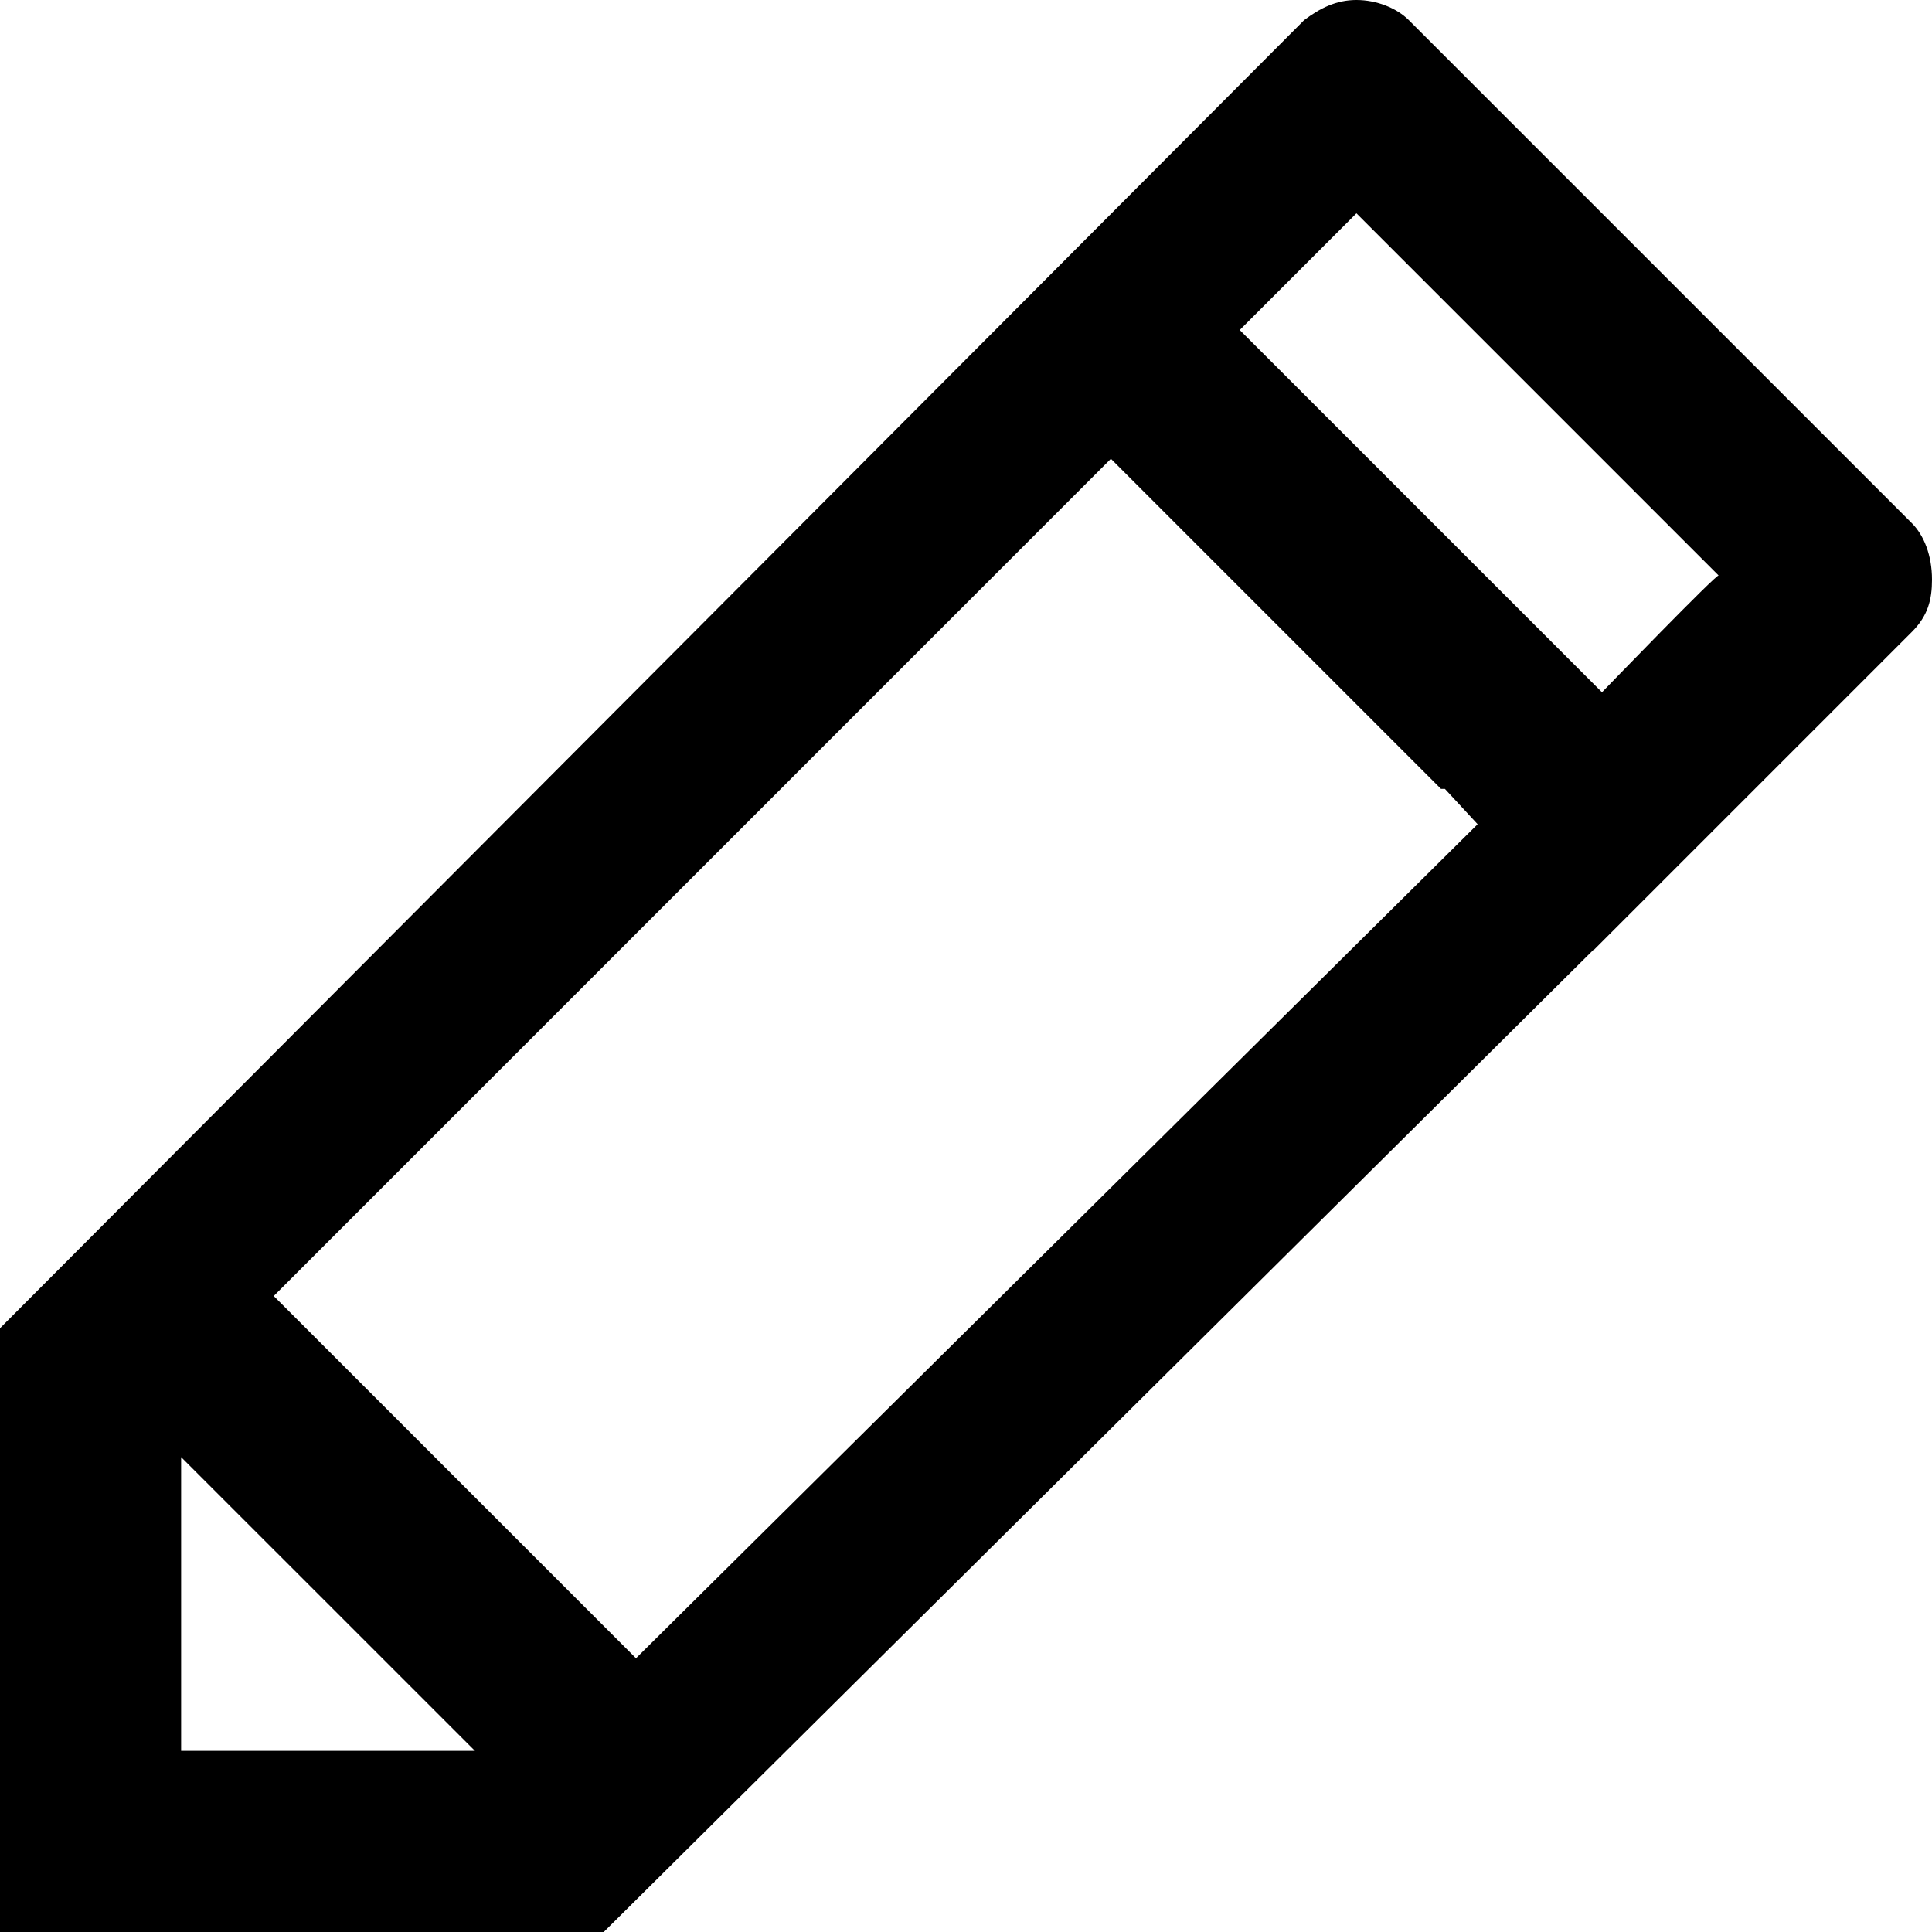
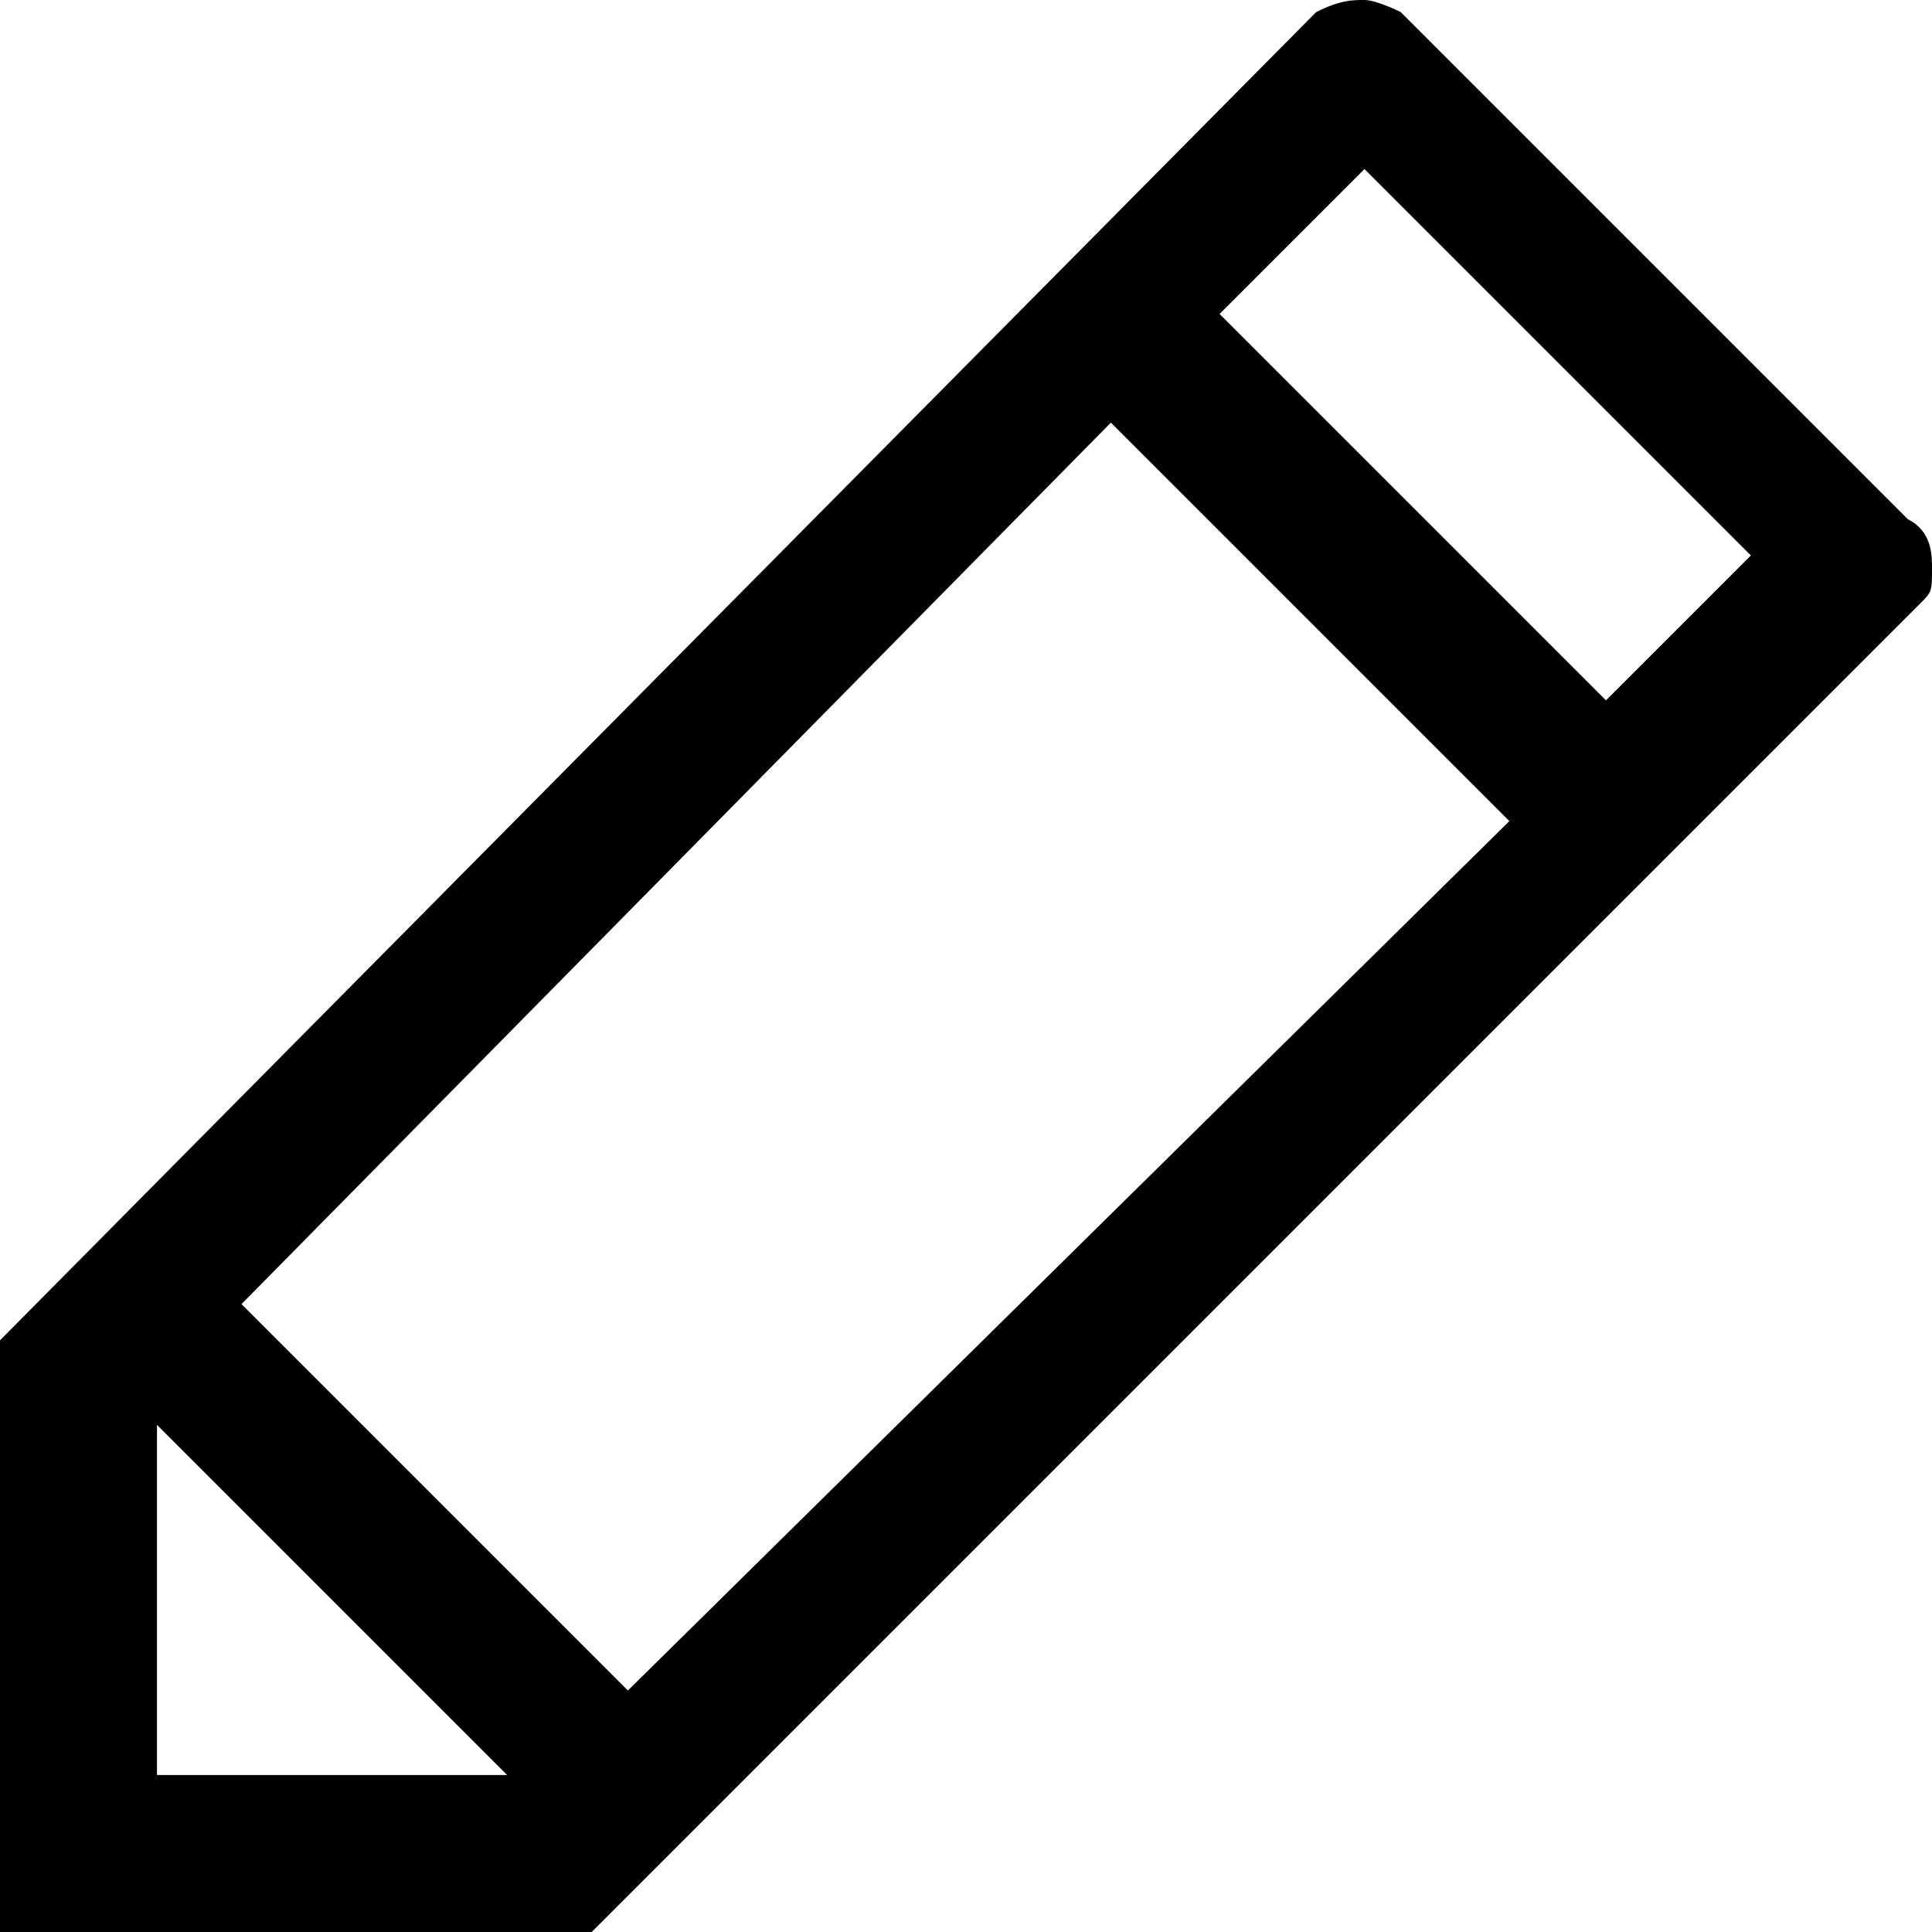
- <svg xmlns="http://www.w3.org/2000/svg" version="1.1" id="图层_1" x="0px" y="0px" width="32px" height="32px" viewBox="0 0 32 32" enable-background="new 0 0 32 32" xml:space="preserve">
-   <path d="M31.667,8.666l-8.333-8.333C23.134,0.133,22.801,0,22.467,0c-0.333,0-0.6,0.133-0.866,0.333L0,22v10h10l16.433-16.308  L24.5,13.626l-13.966,13.84l-6-6L18.4,7.599l5.467,5.467h0.065l2.468,2.667l5.267-5.267C31.933,10.199,32,9.933,32,9.6  C32,9.199,31.867,8.866,31.667,8.666 M7.867,29H3v-4.866L7.867,29z M26.534,11.466l-6-6l1.933-1.933l6,6  C28.467,9.466,26.534,11.466,26.534,11.466" />
+ <svg xmlns="http://www.w3.org/2000/svg" version="1.1" id="图层_1" x="0px" y="0px" viewBox="0 0 16 16" style="enable-background:new 0 0 16 16;" xml:space="preserve">
+   <path d="M0,16v-4.9l10.9-11C11.1,0,11.2,0,11.3,0c0.1,0,0.3,0.1,0.3,0.1l4.2,4.2C16,4.4,16,4.6,16,4.7c0,0.2,0,0.2-0.1,0.3l-2.6,2.6  l-0.1,0.1L4.9,16H0z M1.3,14.7h2.9l-2.9-2.9V14.7z M2,10.8L5.2,14l7.3-7.2L9.2,3.5L2,10.8z M10.1,2.6l3.2,3.2l0.1-0.1  c0.4-0.4,1.1-1.1,1.1-1.1l-3.2-3.2L10.1,2.6z" />
</svg>
